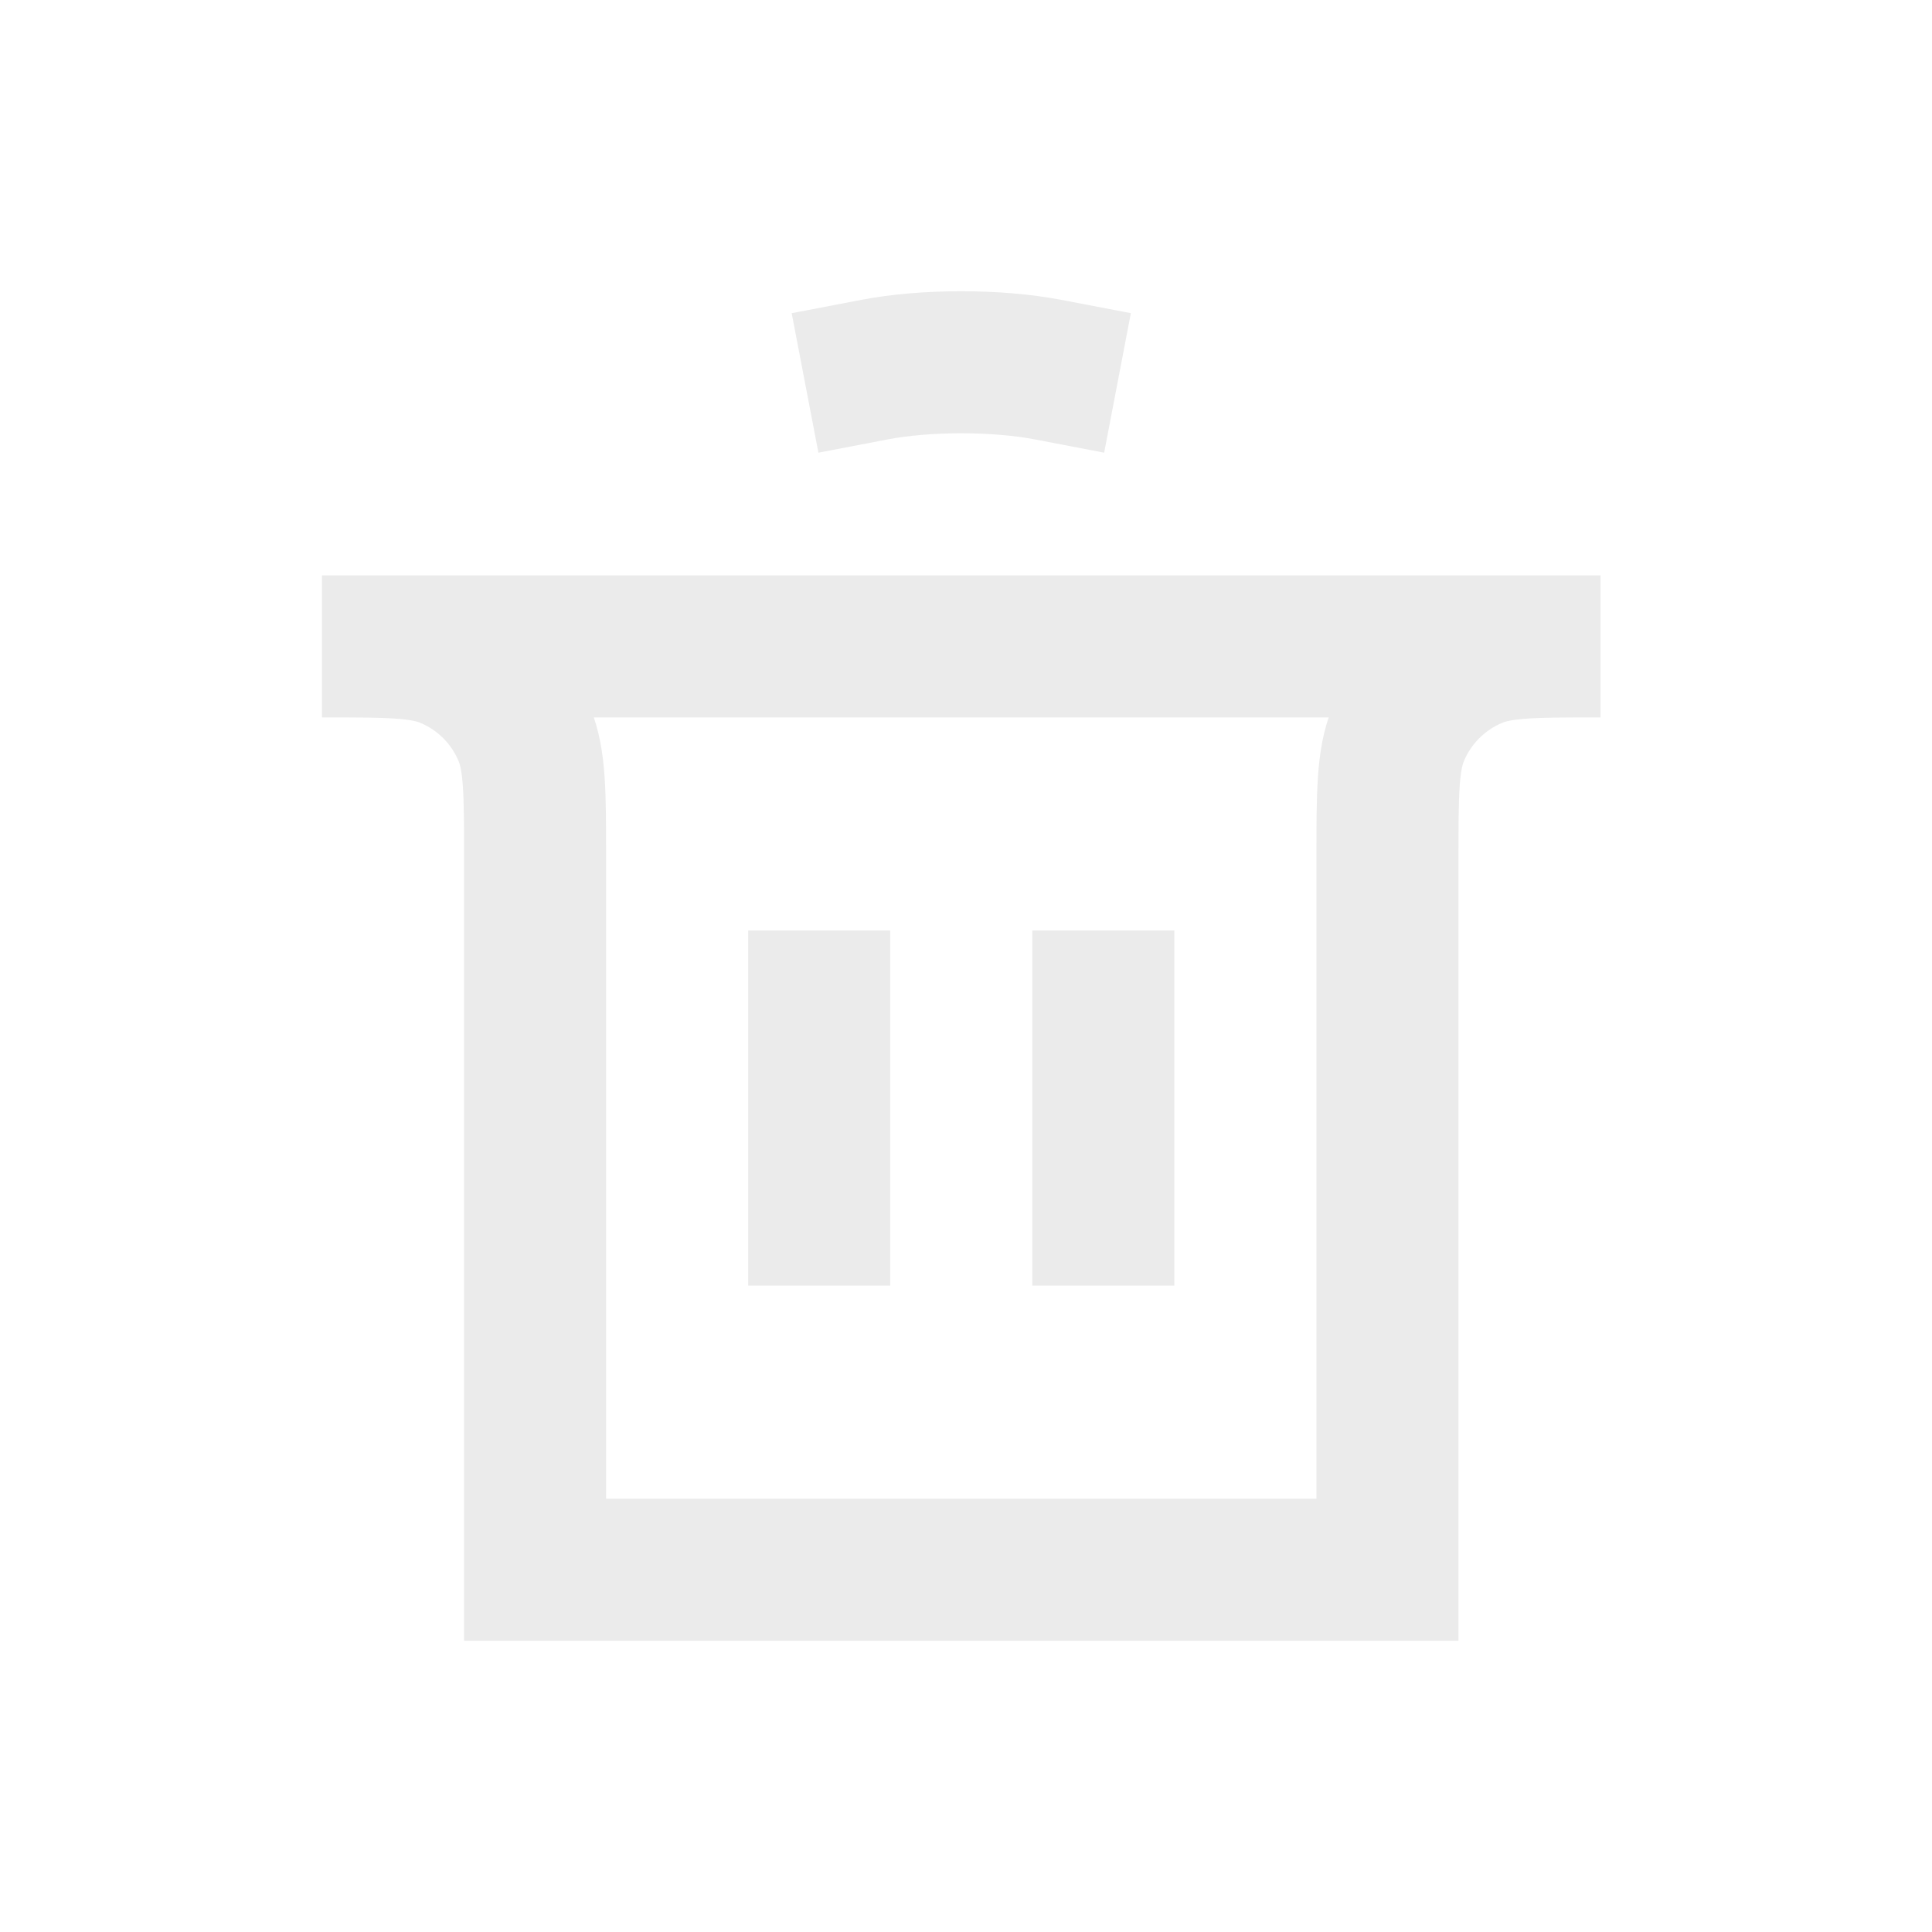
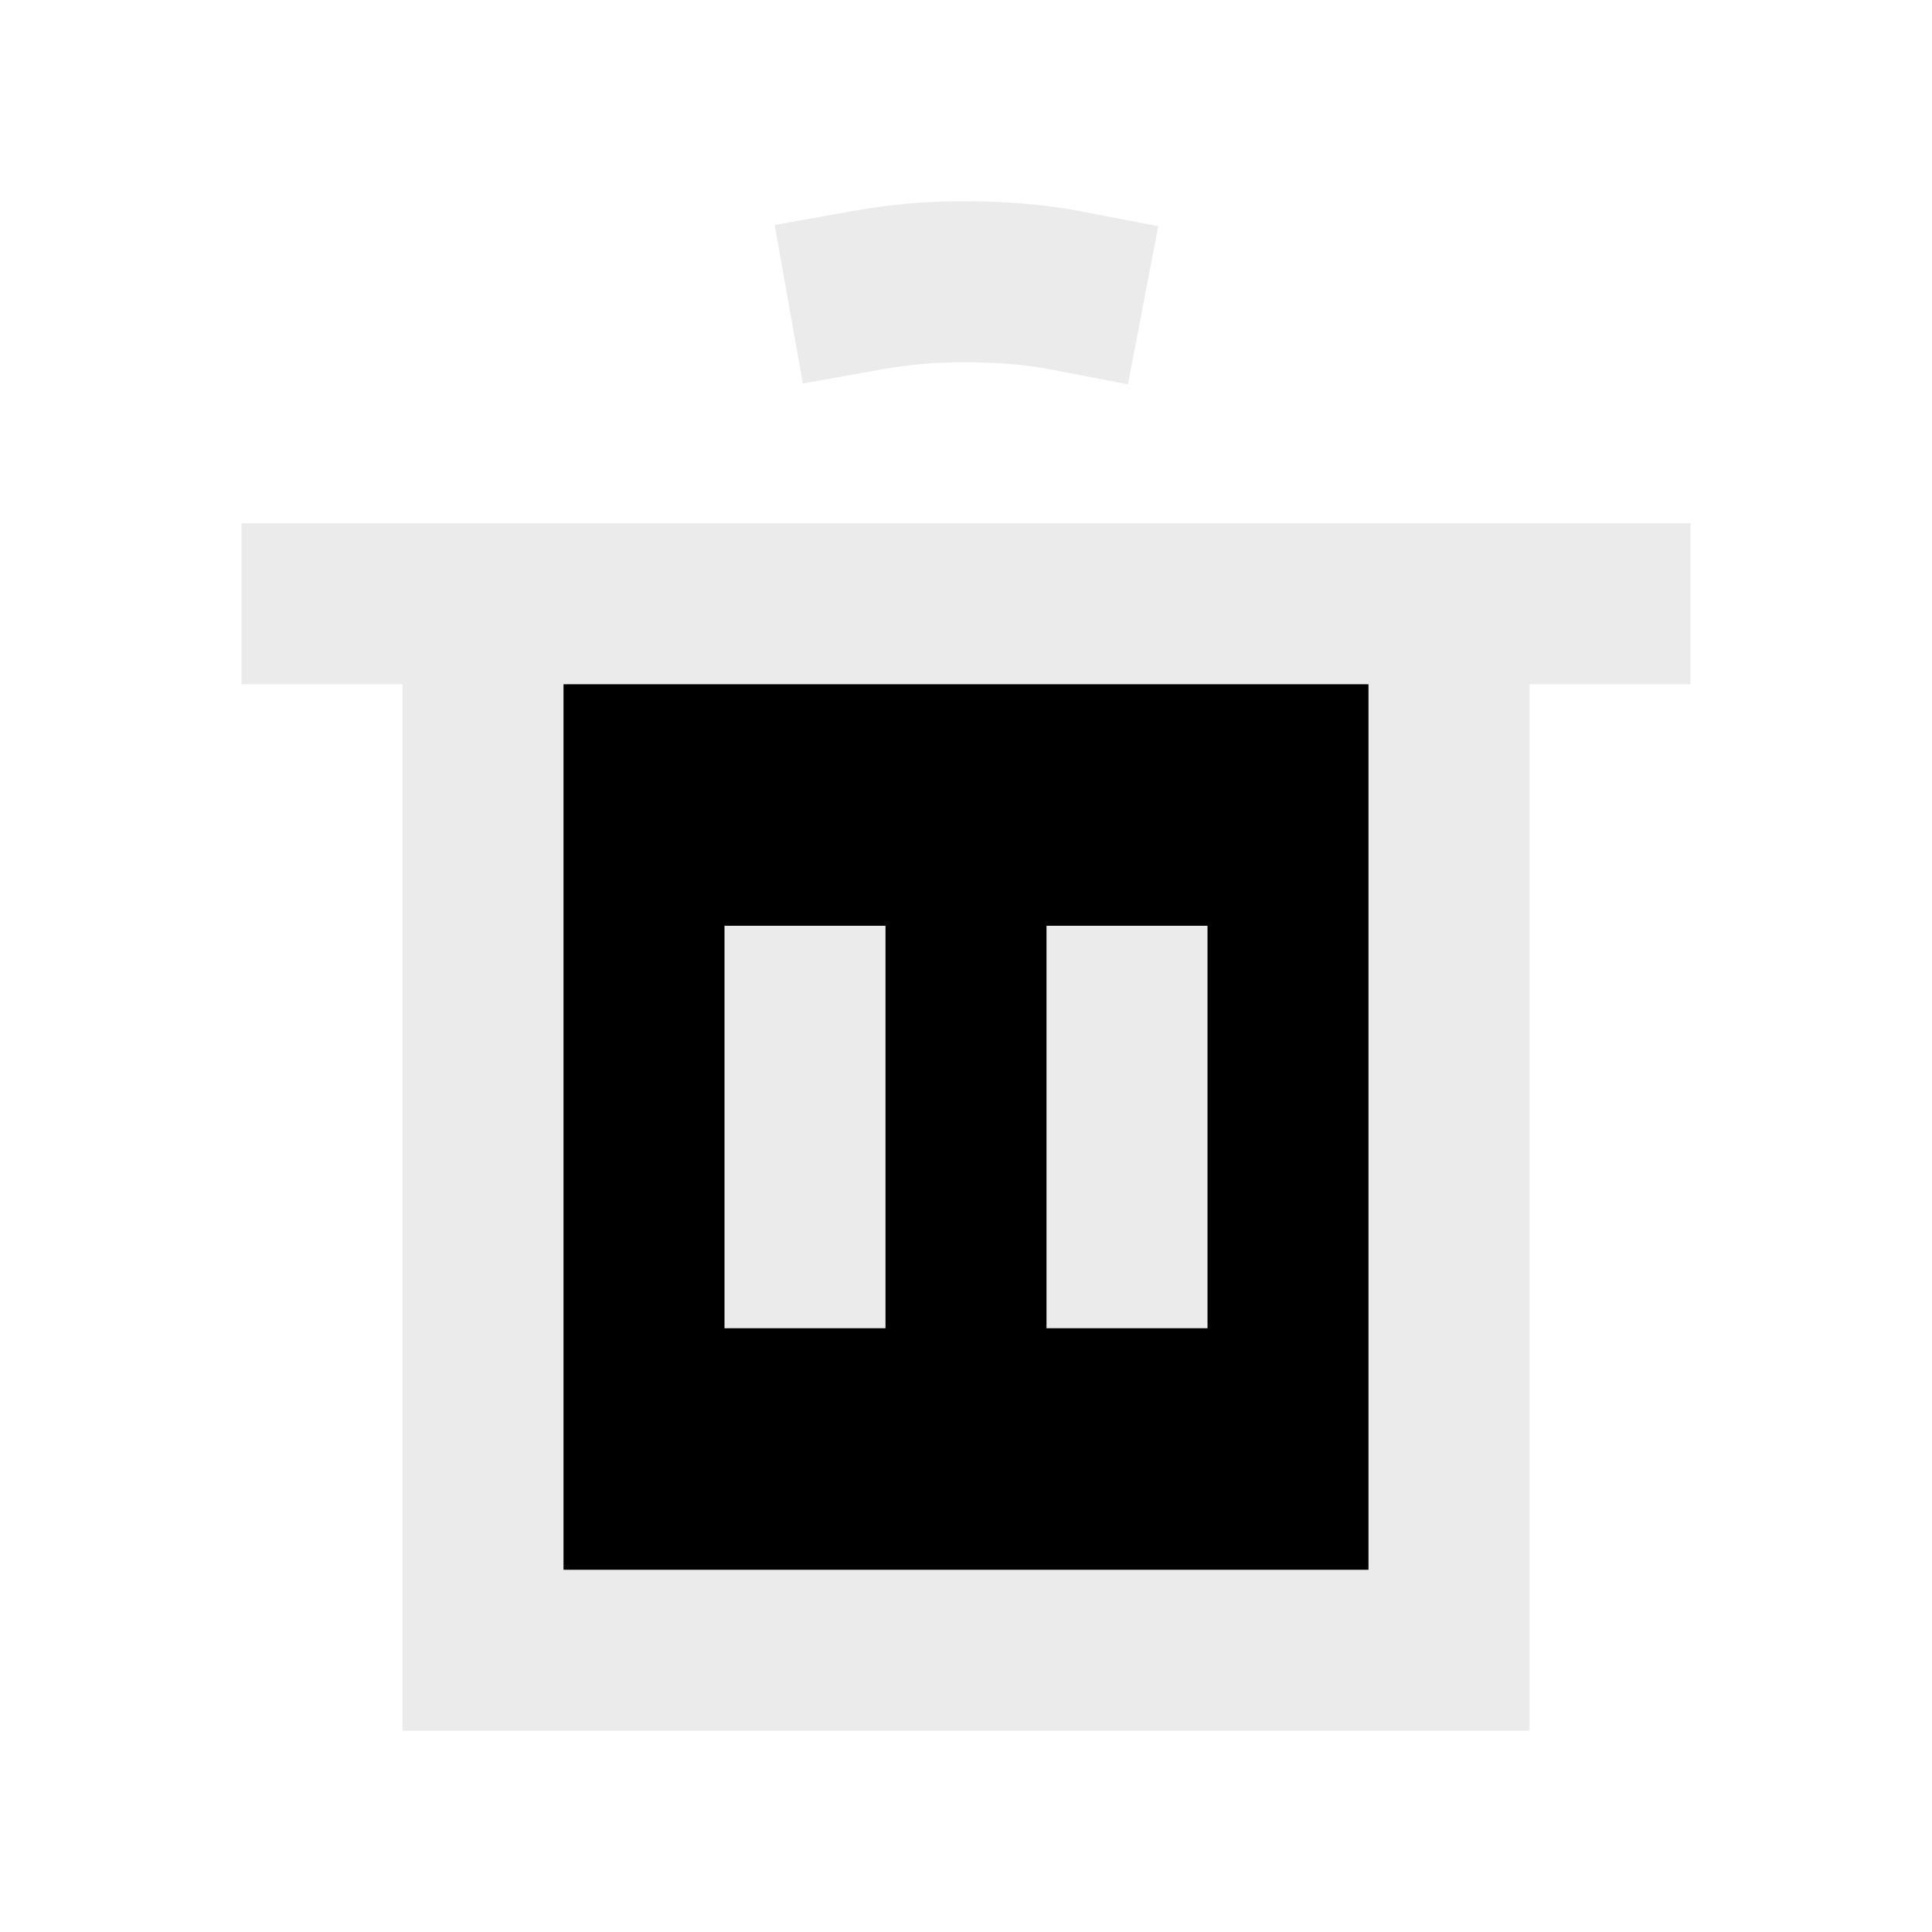
- <svg xmlns="http://www.w3.org/2000/svg" width="48" height="48" viewBox="0 0 48 48" fill="none">
-   <path d="M20.353 30.176L20.353 24.882" stroke="#EBEBEB" stroke-width="3.529" stroke-linecap="square" />
-   <path d="M27.412 30.176L27.412 24.882" stroke="#EBEBEB" stroke-width="3.529" stroke-linecap="square" />
-   <path d="M8 16.059H39.765V16.059C38.12 16.059 37.298 16.059 36.649 16.327C35.785 16.686 35.097 17.373 34.739 18.237C34.471 18.886 34.471 19.708 34.471 21.353V39H13.294V21.353C13.294 19.708 13.294 18.886 13.025 18.237C12.667 17.373 11.98 16.686 11.115 16.327C10.467 16.059 9.645 16.059 8 16.059V16.059Z" stroke="#EBEBEB" stroke-width="3.529" stroke-linecap="round" />
-   <path d="M21.734 9.182C22.35 9.064 23.105 9 23.882 9C24.659 9 25.414 9.064 26.031 9.182" stroke="#EBEBEB" stroke-width="3.529" stroke-linecap="square" />
+ <svg xmlns="http://www.w3.org/2000/svg" width="48" height="48" fill="currentColor" viewBox="0 0 48 48">
+   <path stroke="#EBEBEB" stroke-linecap="round" stroke-width="4" d="M12 15v26h24V15m-24 0H6h36-6m-24 0h24" />
+   <path stroke="#EBEBEB" stroke-linecap="square" stroke-width="4" d="M20 31v-6m8 6v-6M21.565 7.207A13.36 13.36 0 0 1 24 7c.881 0 1.737.073 2.436.207" />
</svg>
